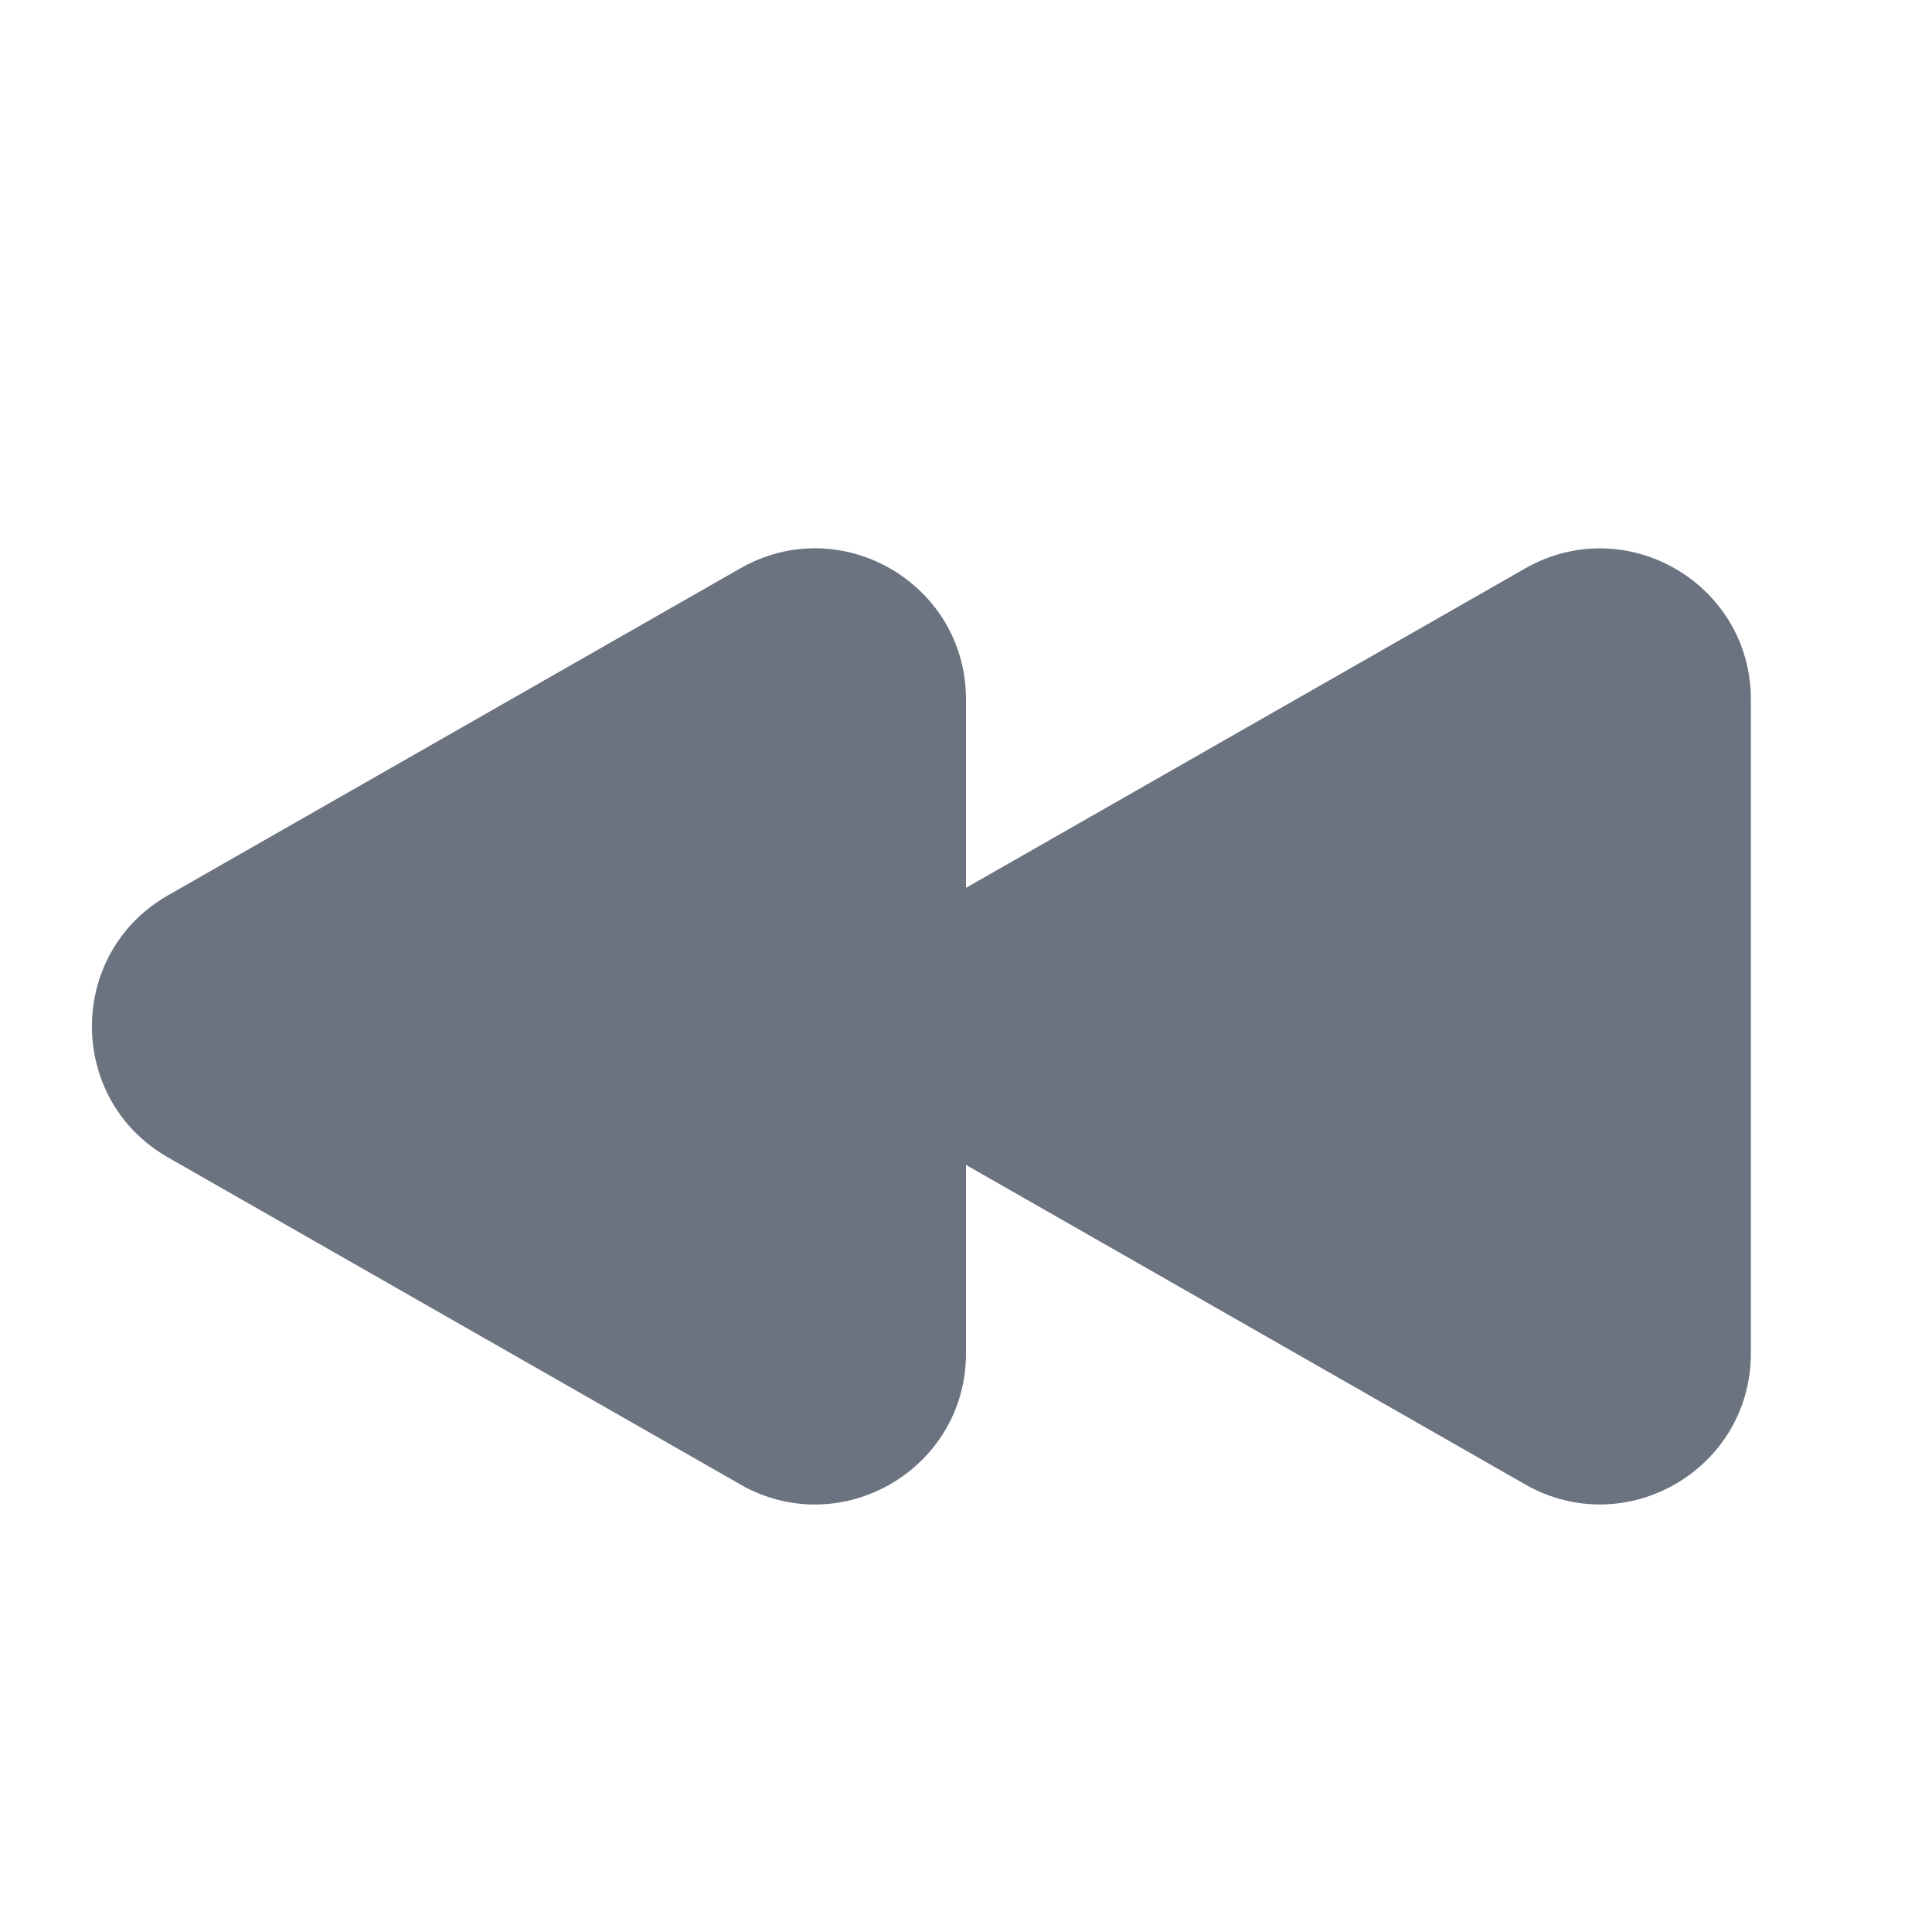
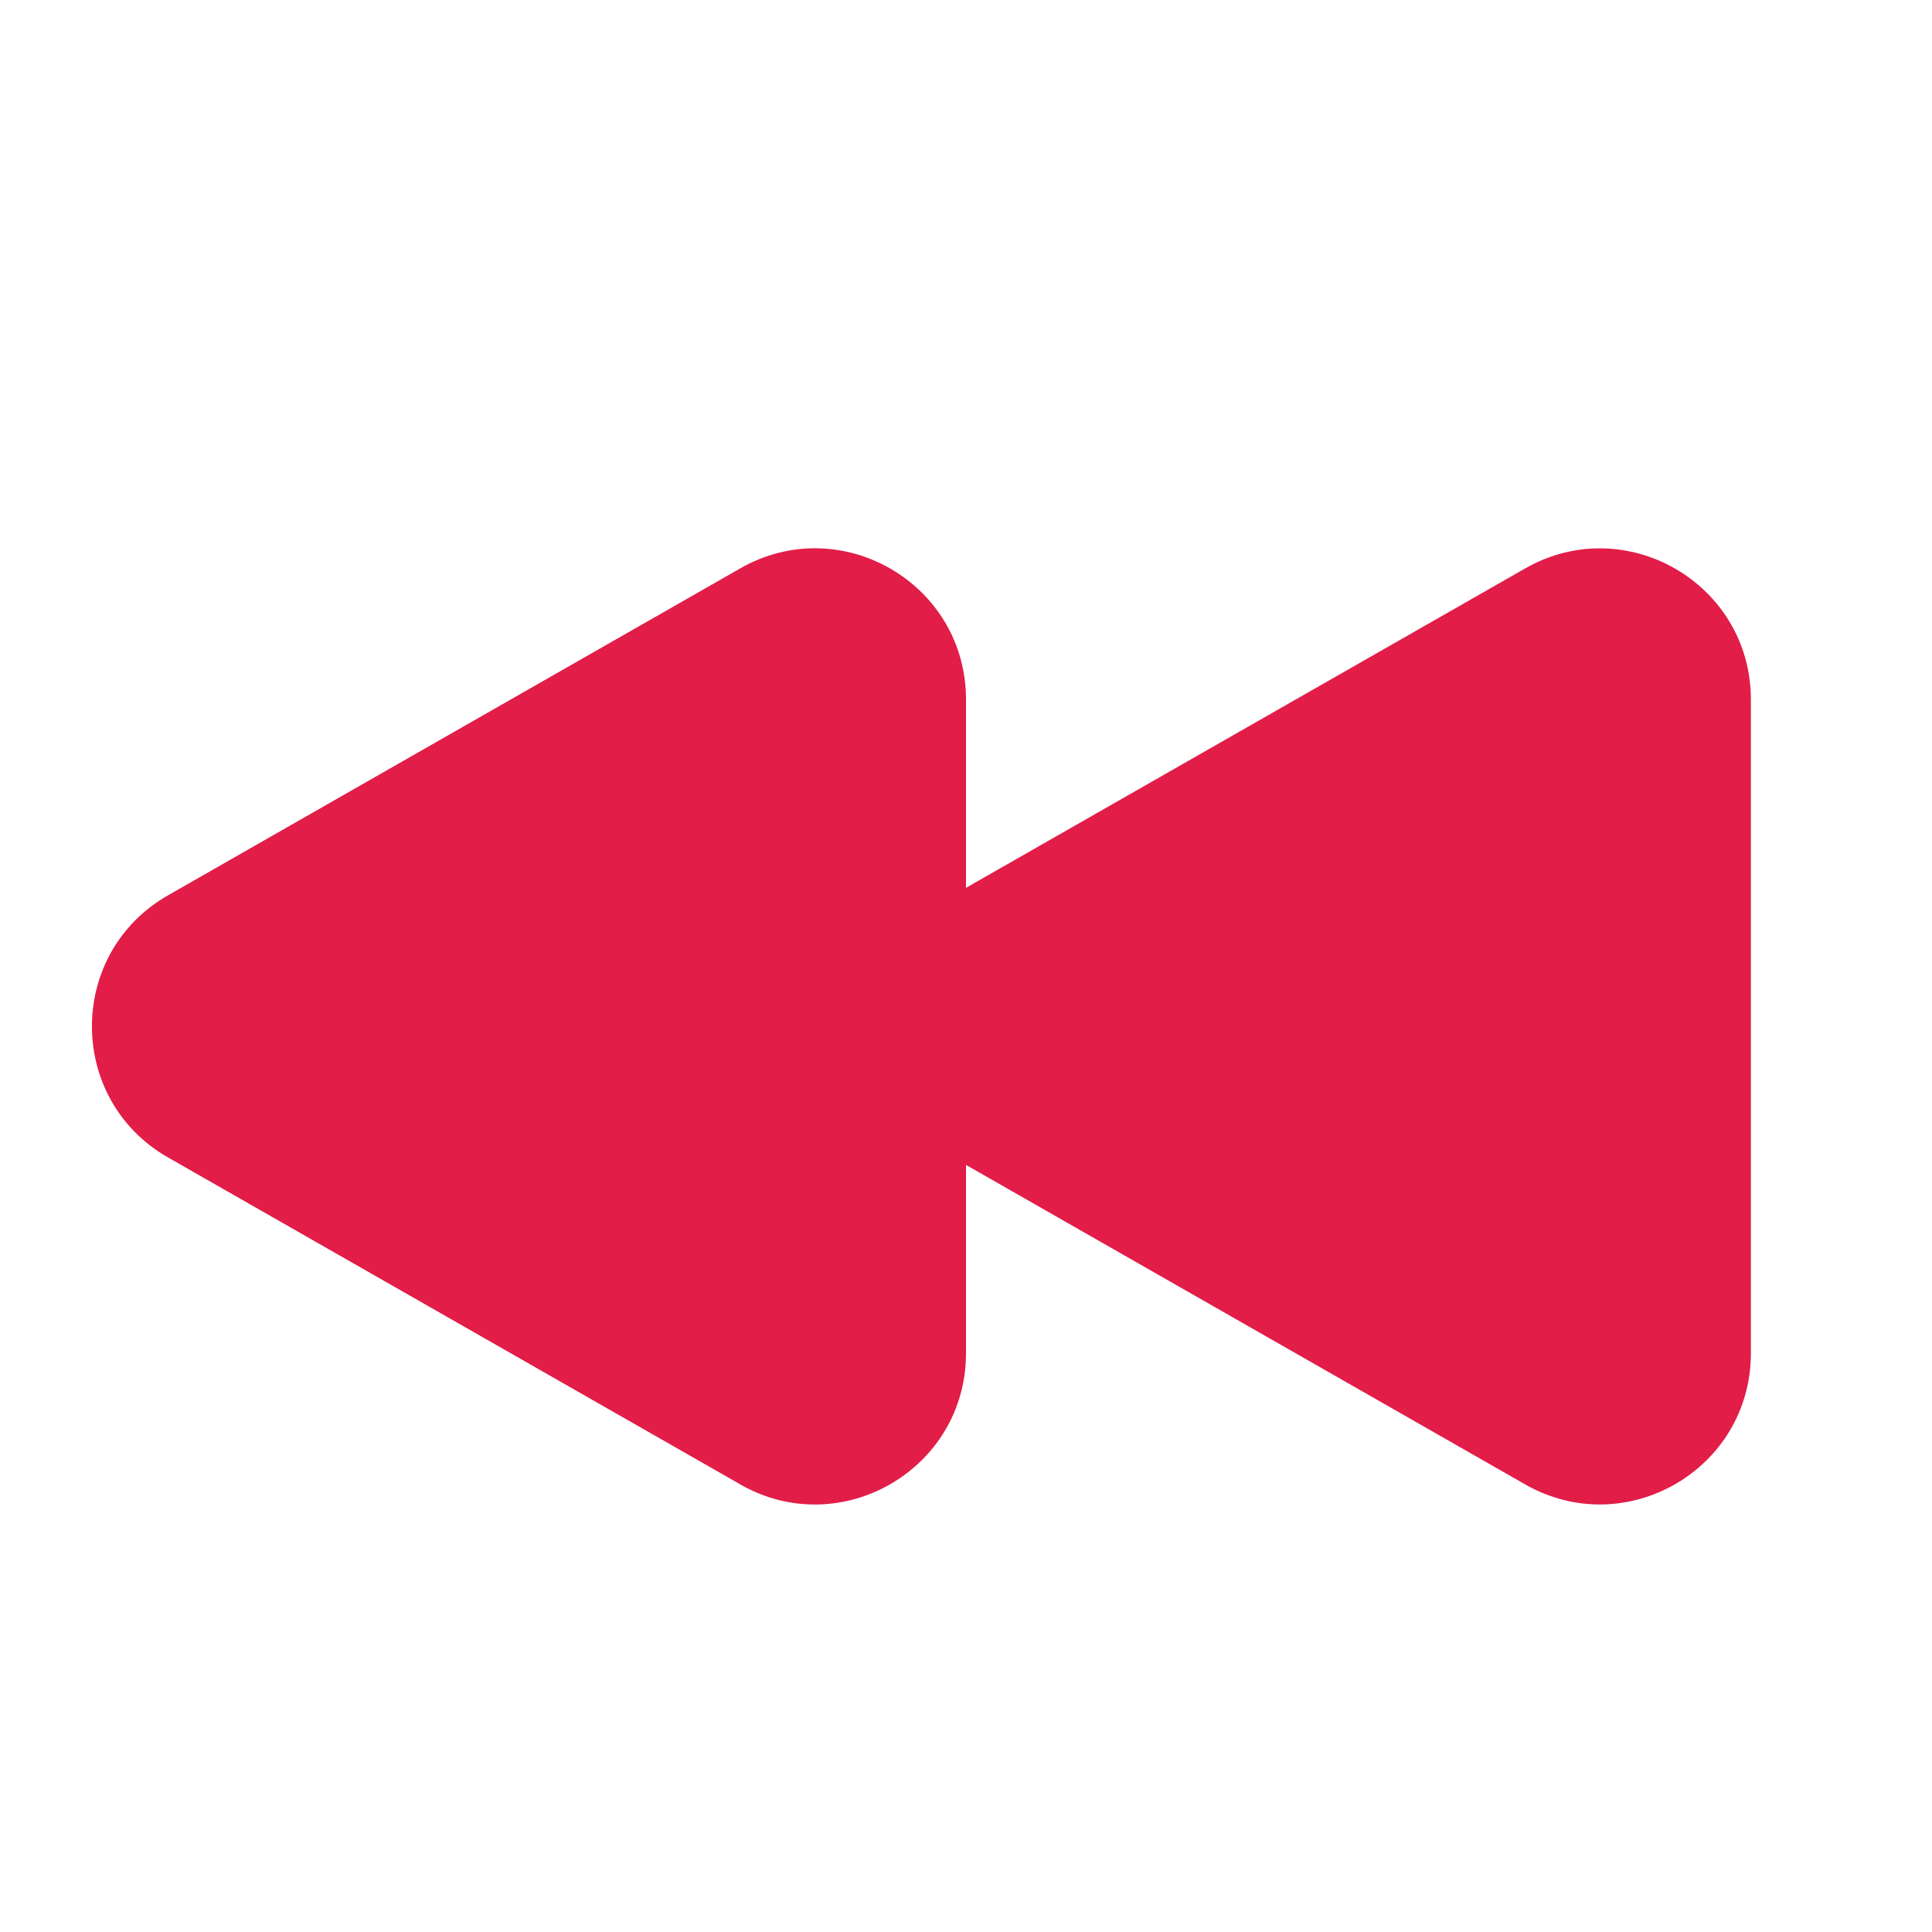
- <svg xmlns="http://www.w3.org/2000/svg" viewBox="0 0 24 24" fill="#6b7280" class="size-6">
+ <svg xmlns="http://www.w3.org/2000/svg" viewBox="0 0 24 24" fill="#e11d48" class="size-6">
  <path d="M9.195 18.44c1.25.714 2.805-.189 2.805-1.629v-2.34l6.945 3.968c1.25.715 2.805-.188 2.805-1.628V8.69c0-1.44-1.555-2.343-2.805-1.628L12 11.029v-2.34c0-1.44-1.555-2.343-2.805-1.628l-7.108 4.061c-1.26.72-1.26 2.536 0 3.256l7.108 4.061Z" />
</svg>
